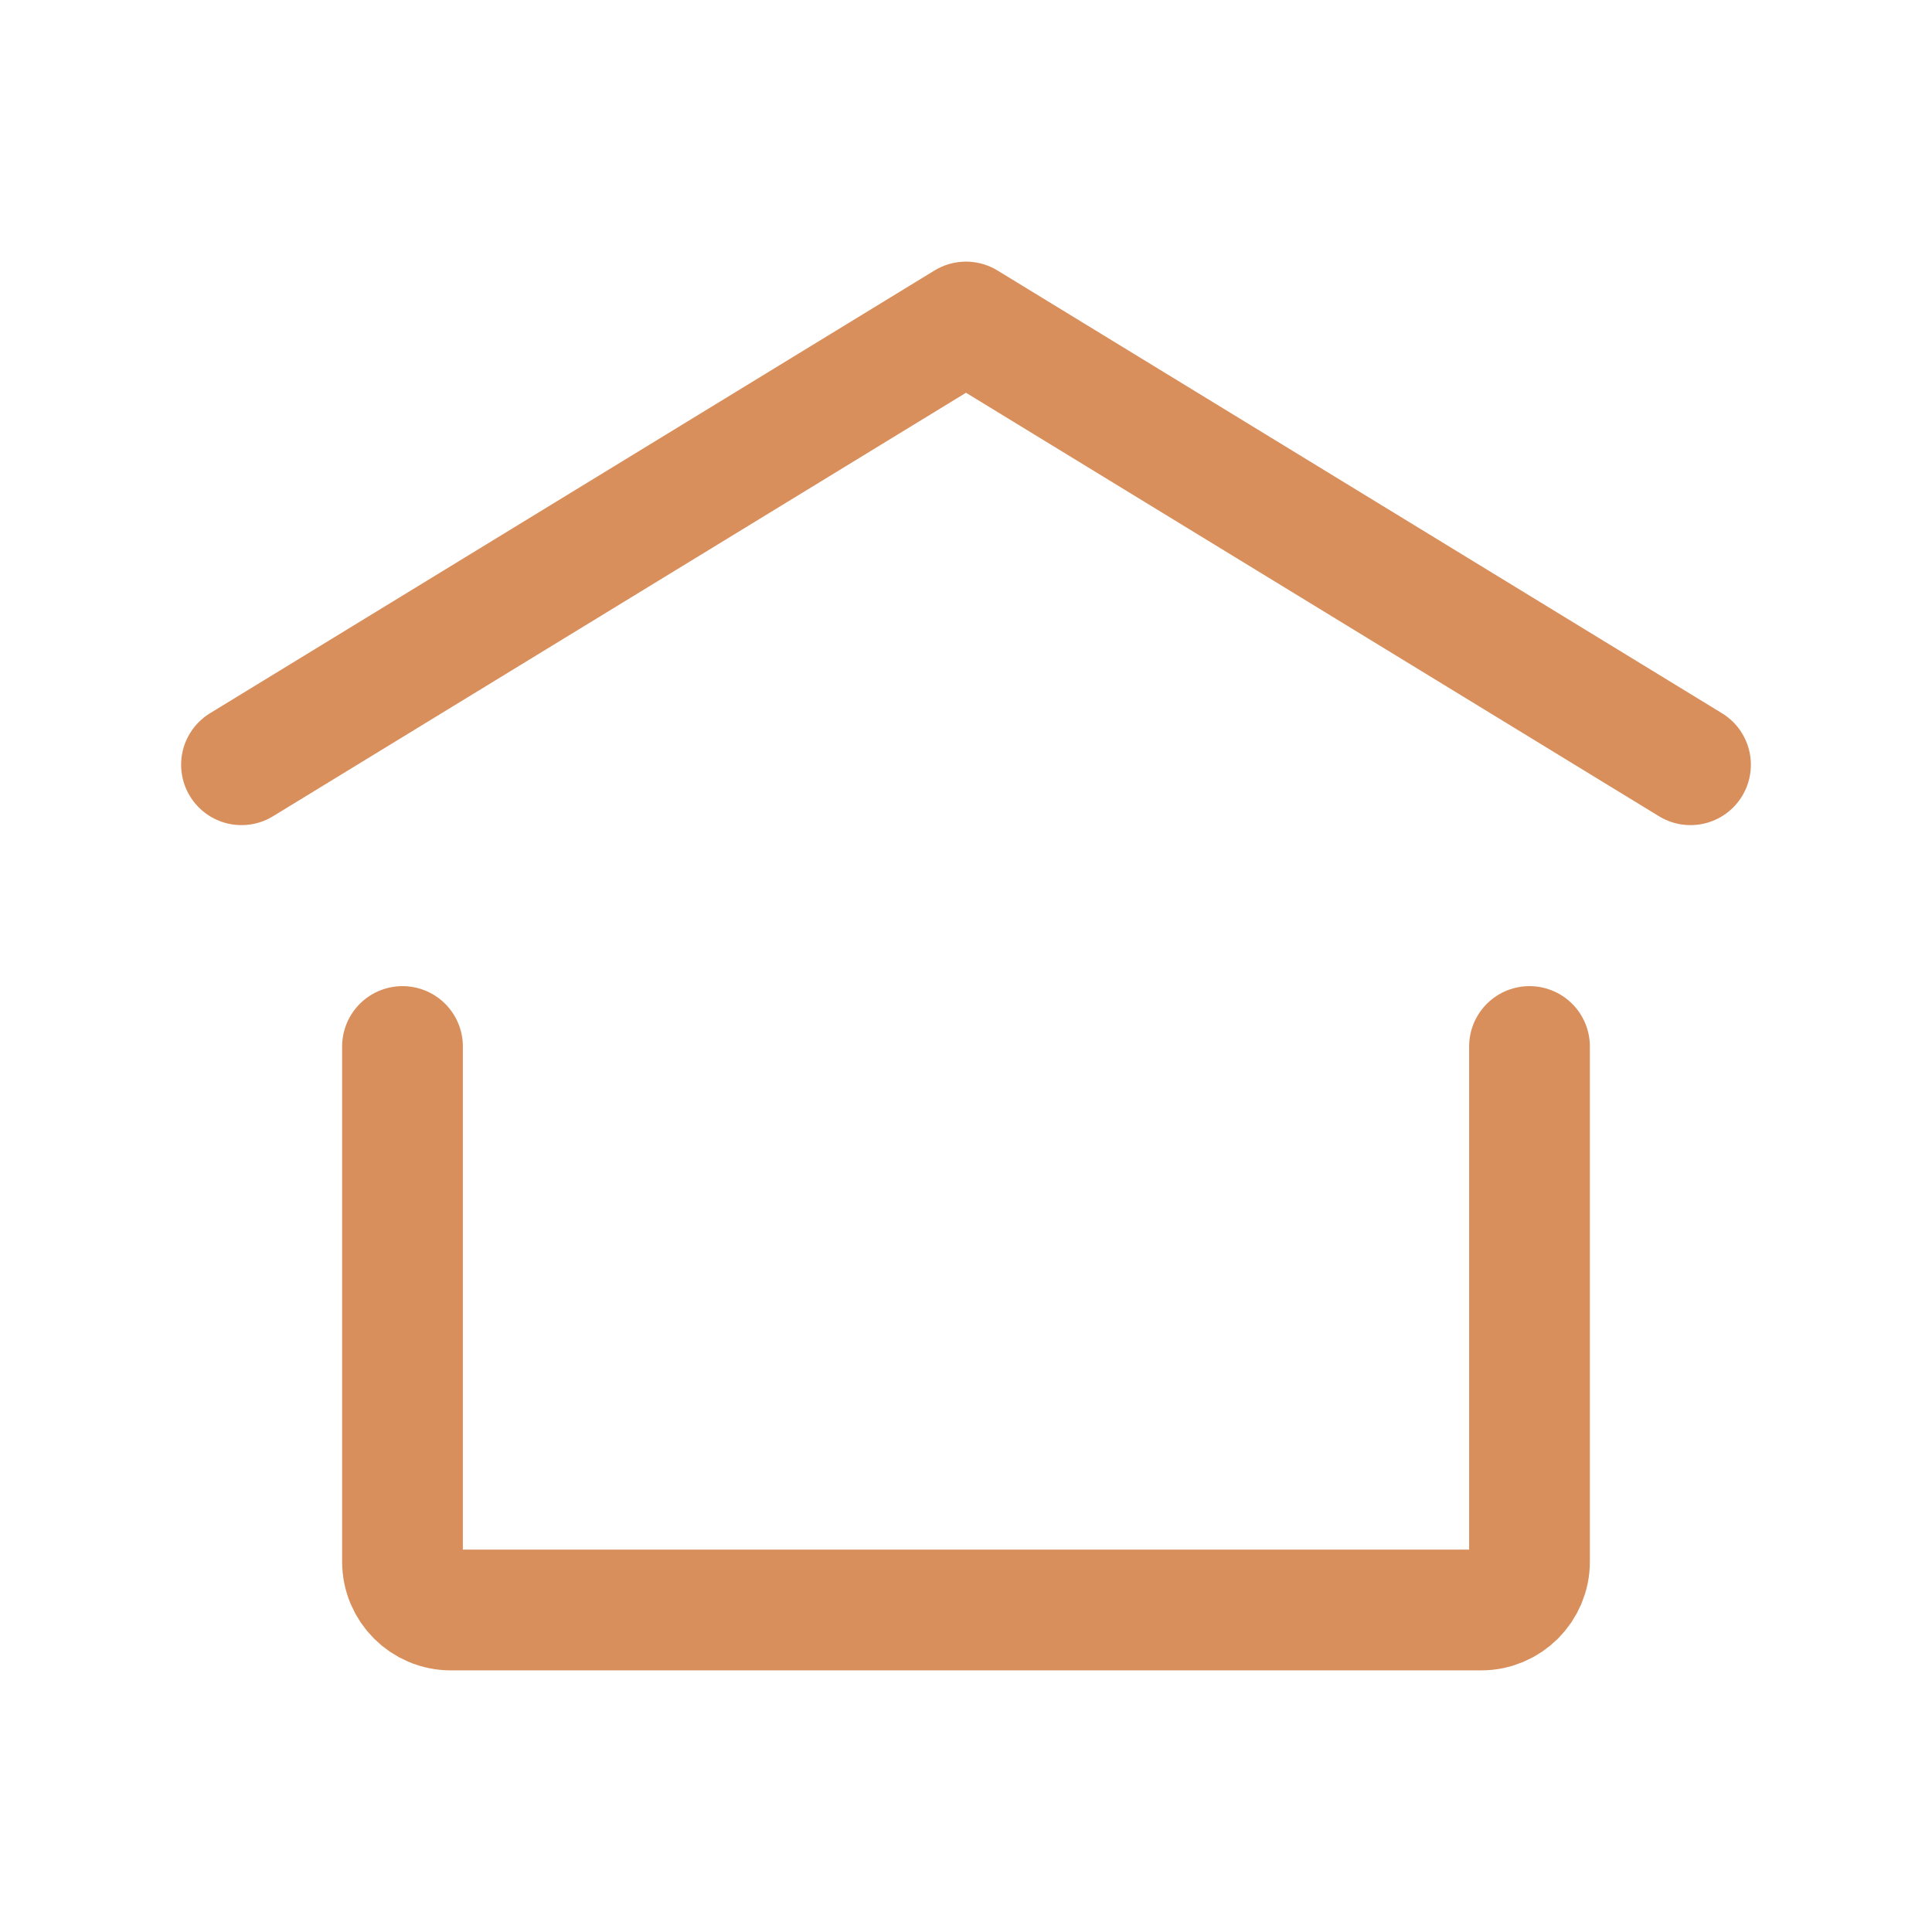
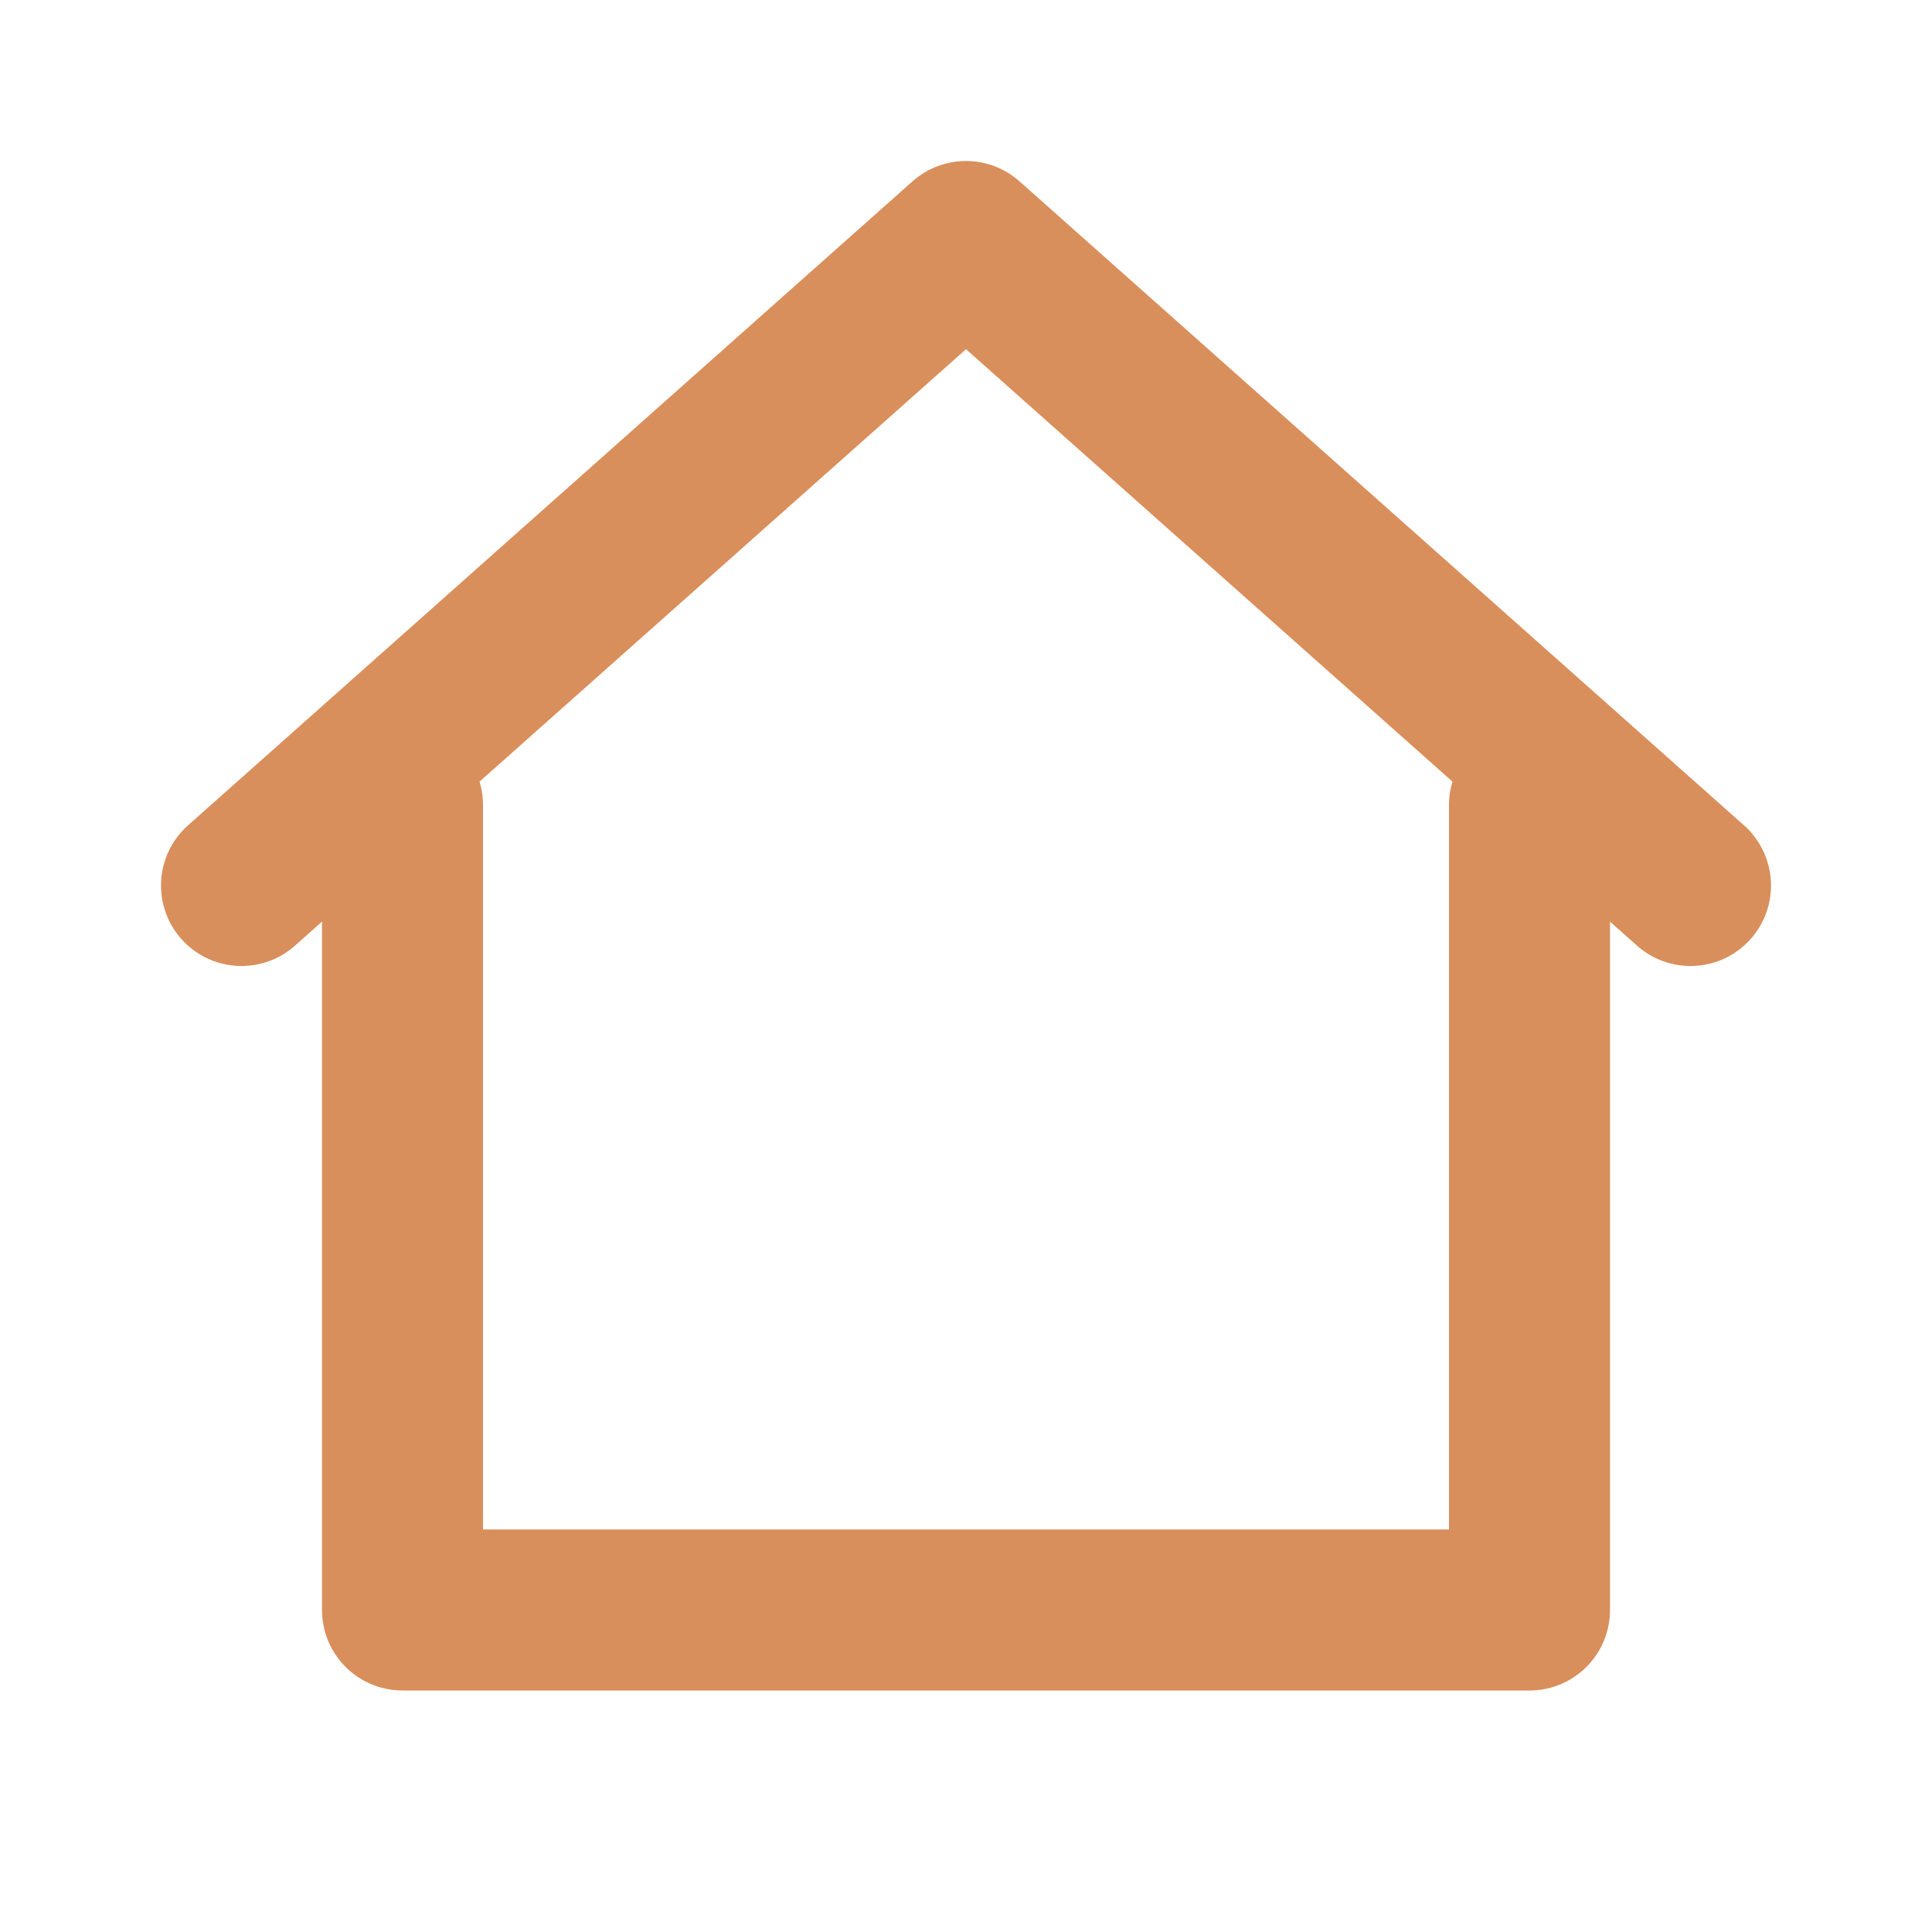
- <svg xmlns="http://www.w3.org/2000/svg" width="800px" height="800px" viewBox="0 0 24 24" fill="none">
-   <path d="M3 9.5L12 4L21 9.5" stroke="#D98F5C" stroke-width="1.5" stroke-linecap="round" stroke-linejoin="round" />
-   <path d="M19 13V19.4C19 19.731 18.731 20 18.4 20H5.6C5.269 20 5 19.731 5 19.4V13" stroke="#D98F5C" stroke-width="1.5" stroke-linecap="round" stroke-linejoin="round" />
+ <svg xmlns="http://www.w3.org/2000/svg" width="38" height="38" viewBox="0 0 24 24" fill="none">
+   <path d="m3 11 9-8 9 8" stroke="#D98F5C" stroke-width="2" stroke-linecap="round" stroke-linejoin="round" />
+   <path d="M5 10v10h14V10" stroke="#D98F5C" stroke-width="2" stroke-linecap="round" stroke-linejoin="round" />
</svg>
